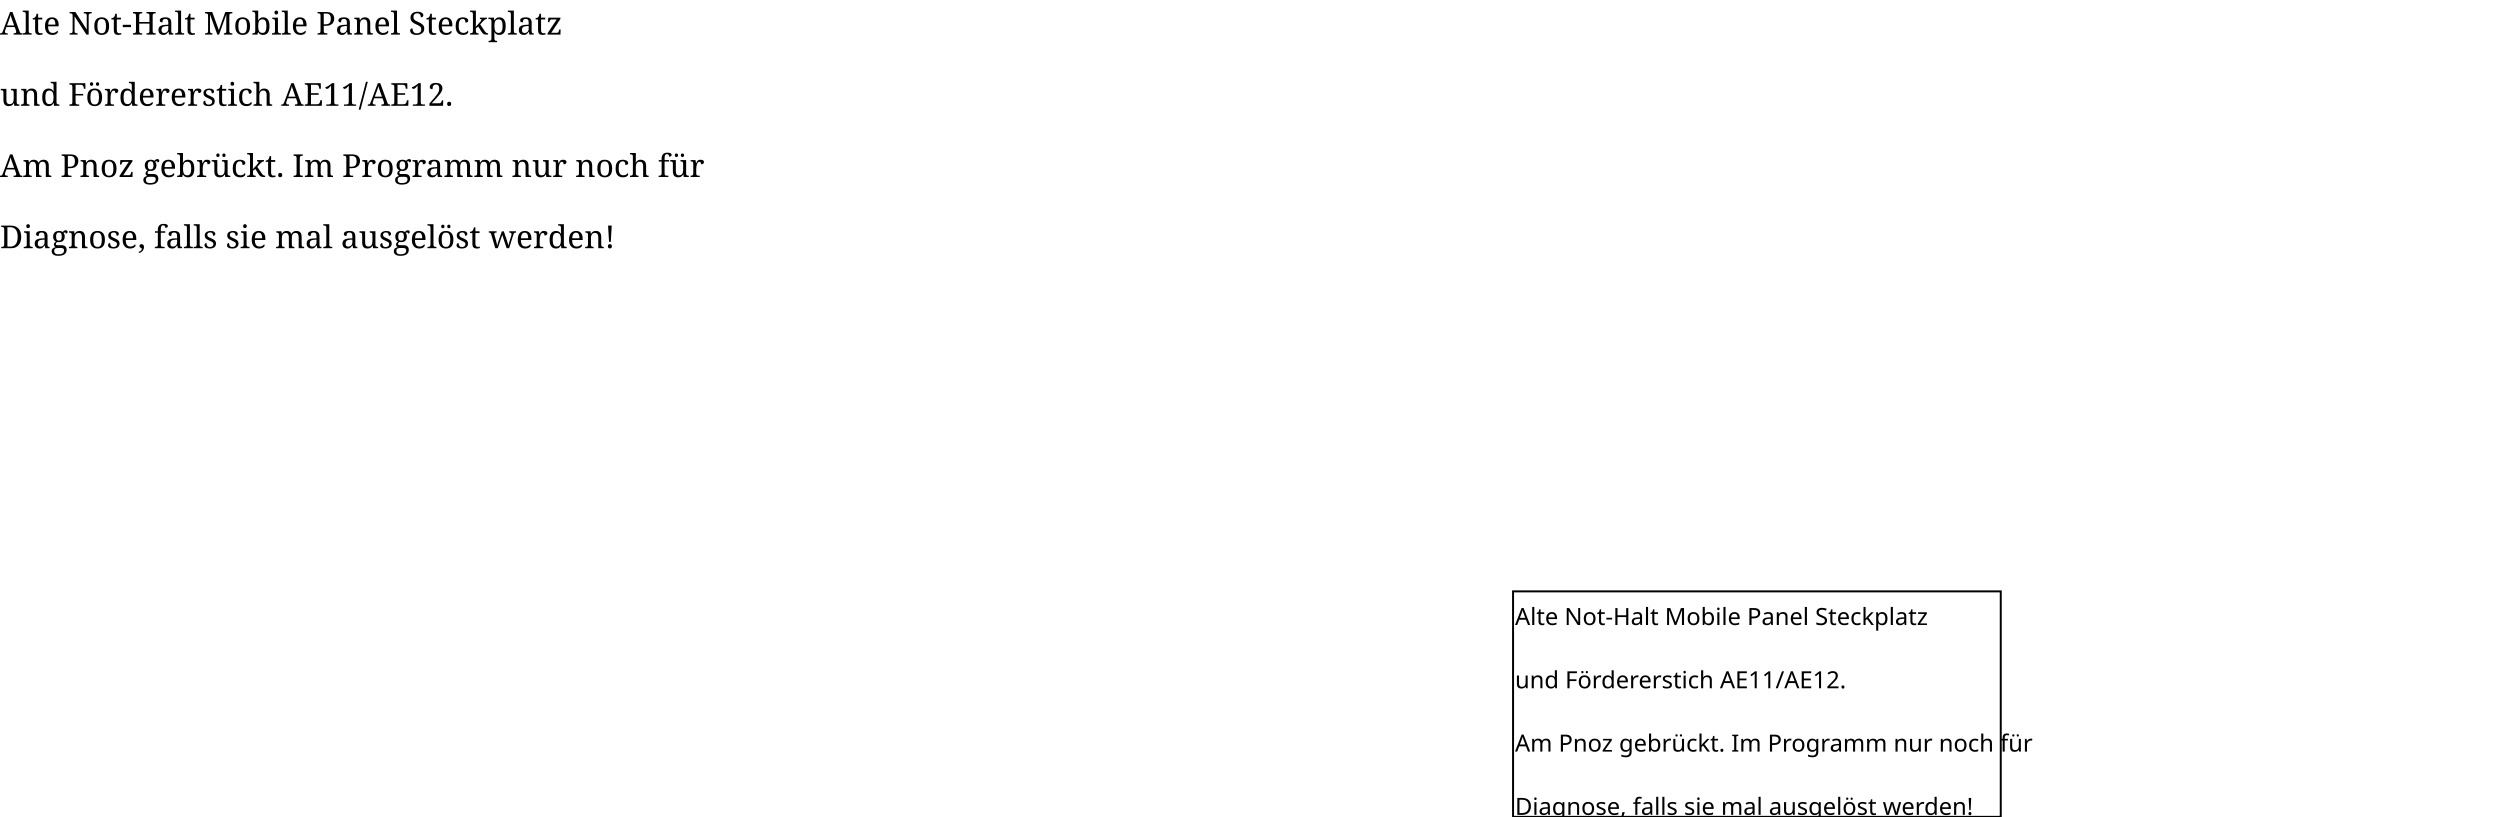
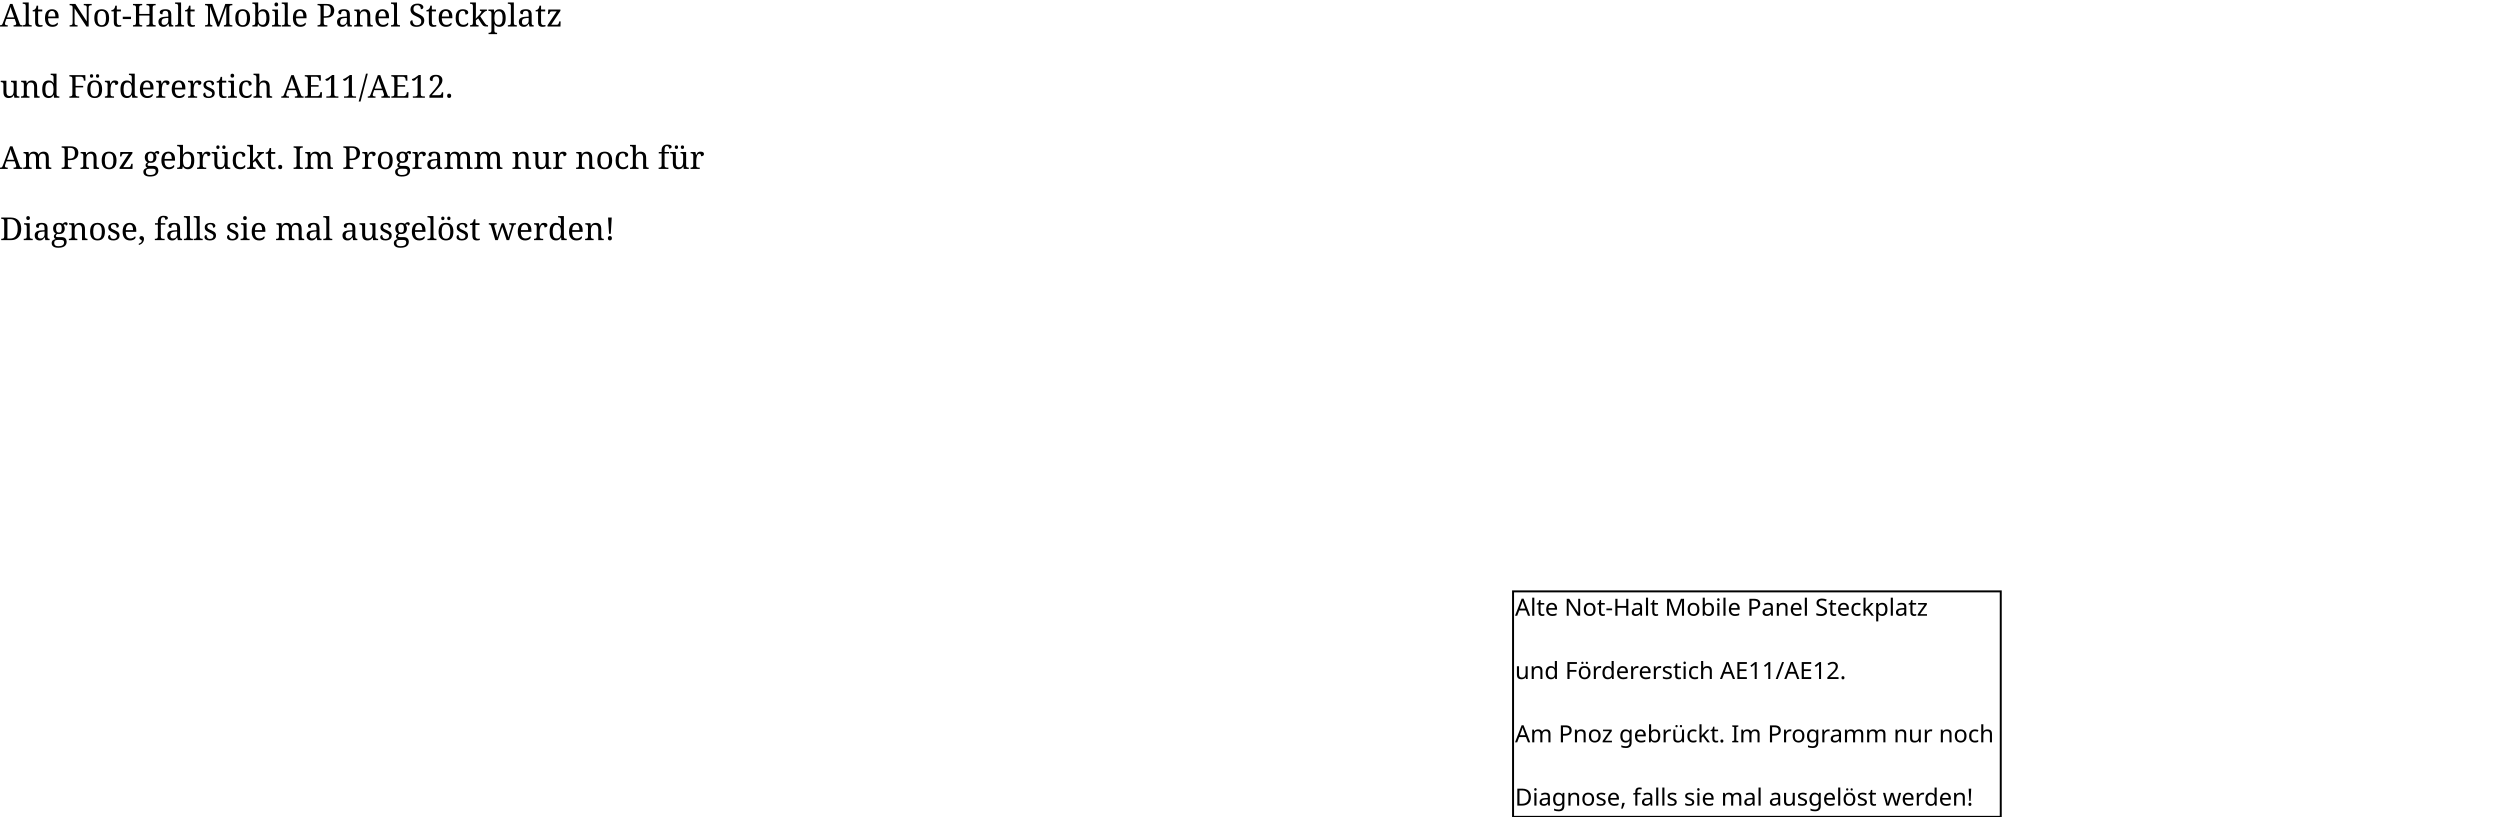
<svg xmlns="http://www.w3.org/2000/svg" width="1264" height="413" viewBox="0 0 1264 413">
+   <defs>
+     <clipPath id="clip1">
+       <rect x="765" y="299" width="246.58" height="114" />
+     </clipPath>
+     <clipPath id="clip2">
+       <rect x="765" y="299" width="246.58" height="114" />
+     </clipPath>
+     <clipPath id="clip3">
+       <rect x="765" y="299" width="246.58" height="114" />
+     </clipPath>
+     <clipPath id="clip4">
+       <rect x="765" y="299" width="246.58" height="114" />
+     </clipPath>
+     <clipPath id="clip5">
+       <rect x="765" y="299" width="246.58" height="114" />
+     </clipPath>
+   </defs>
  <path d="M0,0 L1264,0 L1264,162 L0,162 Z" fill="none" />
  <path d="M0,0 L1264,0 L1264,126 L0,126 Z" fill="none" />
-   <text x="0" y="17.5" fill="rgb(0, 0, 0)" font-size="16px" font-family="serif">Alte Not-Halt Mobile Panel Steckplatz</text>
-   <text x="0" y="53.5" fill="rgb(0, 0, 0)" font-size="16px" font-family="serif">und Fördererstich AE11/AE12.</text>
-   <text x="0" y="89.5" fill="rgb(0, 0, 0)" font-size="16px" font-family="serif">Am Pnoz gebrückt. Im Programm nur noch für</text>
-   <text x="0" y="125.5" fill="rgb(0, 0, 0)" font-size="16px" font-family="serif">Diagnose, falls sie mal ausgelöst werden!</text>
+   <text x="0" y="1" fill="rgb(0, 0, 0)" dominant-baseline="text-before-edge" font-size="16px" font-family="serif">Alte Not-Halt Mobile Panel Steckplatz</text>
+   <text x="0" y="37" fill="rgb(0, 0, 0)" dominant-baseline="text-before-edge" font-size="16px" font-family="serif">und Fördererstich AE11/AE12.</text>
+   <text x="0" y="73" fill="rgb(0, 0, 0)" dominant-baseline="text-before-edge" font-size="16px" font-family="serif">Am Pnoz gebrückt. Im Programm nur noch für</text>
+   <text x="0" y="109" fill="rgb(0, 0, 0)" dominant-baseline="text-before-edge" font-size="16px" font-family="serif">Diagnose, falls sie mal ausgelöst werden!</text>
  <path d="M765,299 L1011.58,299 L1011.58,413 L765,413 Z" fill="none" stroke="rgb(0, 0, 0)" stroke-width="1" />
-   <path d="M766,300 L1010.58,300 L1010.58,412 L766,412 Z" fill="none" />
-   <text x="766" y="316" fill="rgb(0, 0, 0)" font-size="12px" font-family="Segoe UI">Alte Not-Halt Mobile Panel Steckplatz</text>
-   <text x="766" y="348" fill="rgb(0, 0, 0)" font-size="12px" font-family="Segoe UI">und Fördererstich AE11/AE12.</text>
-   <text x="766" y="380" fill="rgb(0, 0, 0)" font-size="12px" font-family="Segoe UI">Am Pnoz gebrückt. Im Programm nur noch für</text>
-   <text x="766" y="412" fill="rgb(0, 0, 0)" font-size="12px" font-family="Segoe UI">Diagnose, falls sie mal ausgelöst werden!</text>
+   <g clip-path="url(#clip1)">
+     <path d="M766,300 L1010.58,300 L1010.58,412 L766,412 Z" fill="none" />
+   </g>
+   <g clip-path="url(#clip2)">
+     <text x="766" y="302" fill="rgb(0, 0, 0)" dominant-baseline="text-before-edge" font-size="12px" font-family="Segoe UI">Alte Not-Halt Mobile Panel Steckplatz</text>
+   </g>
+   <g clip-path="url(#clip3)">
+     <text x="766" y="334" fill="rgb(0, 0, 0)" dominant-baseline="text-before-edge" font-size="12px" font-family="Segoe UI">und Fördererstich AE11/AE12.</text>
+   </g>
+   <g clip-path="url(#clip4)">
+     <text x="766" y="366" fill="rgb(0, 0, 0)" dominant-baseline="text-before-edge" font-size="12px" font-family="Segoe UI">Am Pnoz gebrückt. Im Programm nur noch für</text>
+   </g>
+   <g clip-path="url(#clip5)">
+     <text x="766" y="398" fill="rgb(0, 0, 0)" dominant-baseline="text-before-edge" font-size="12px" font-family="Segoe UI">Diagnose, falls sie mal ausgelöst werden!</text>
+   </g>
</svg>
